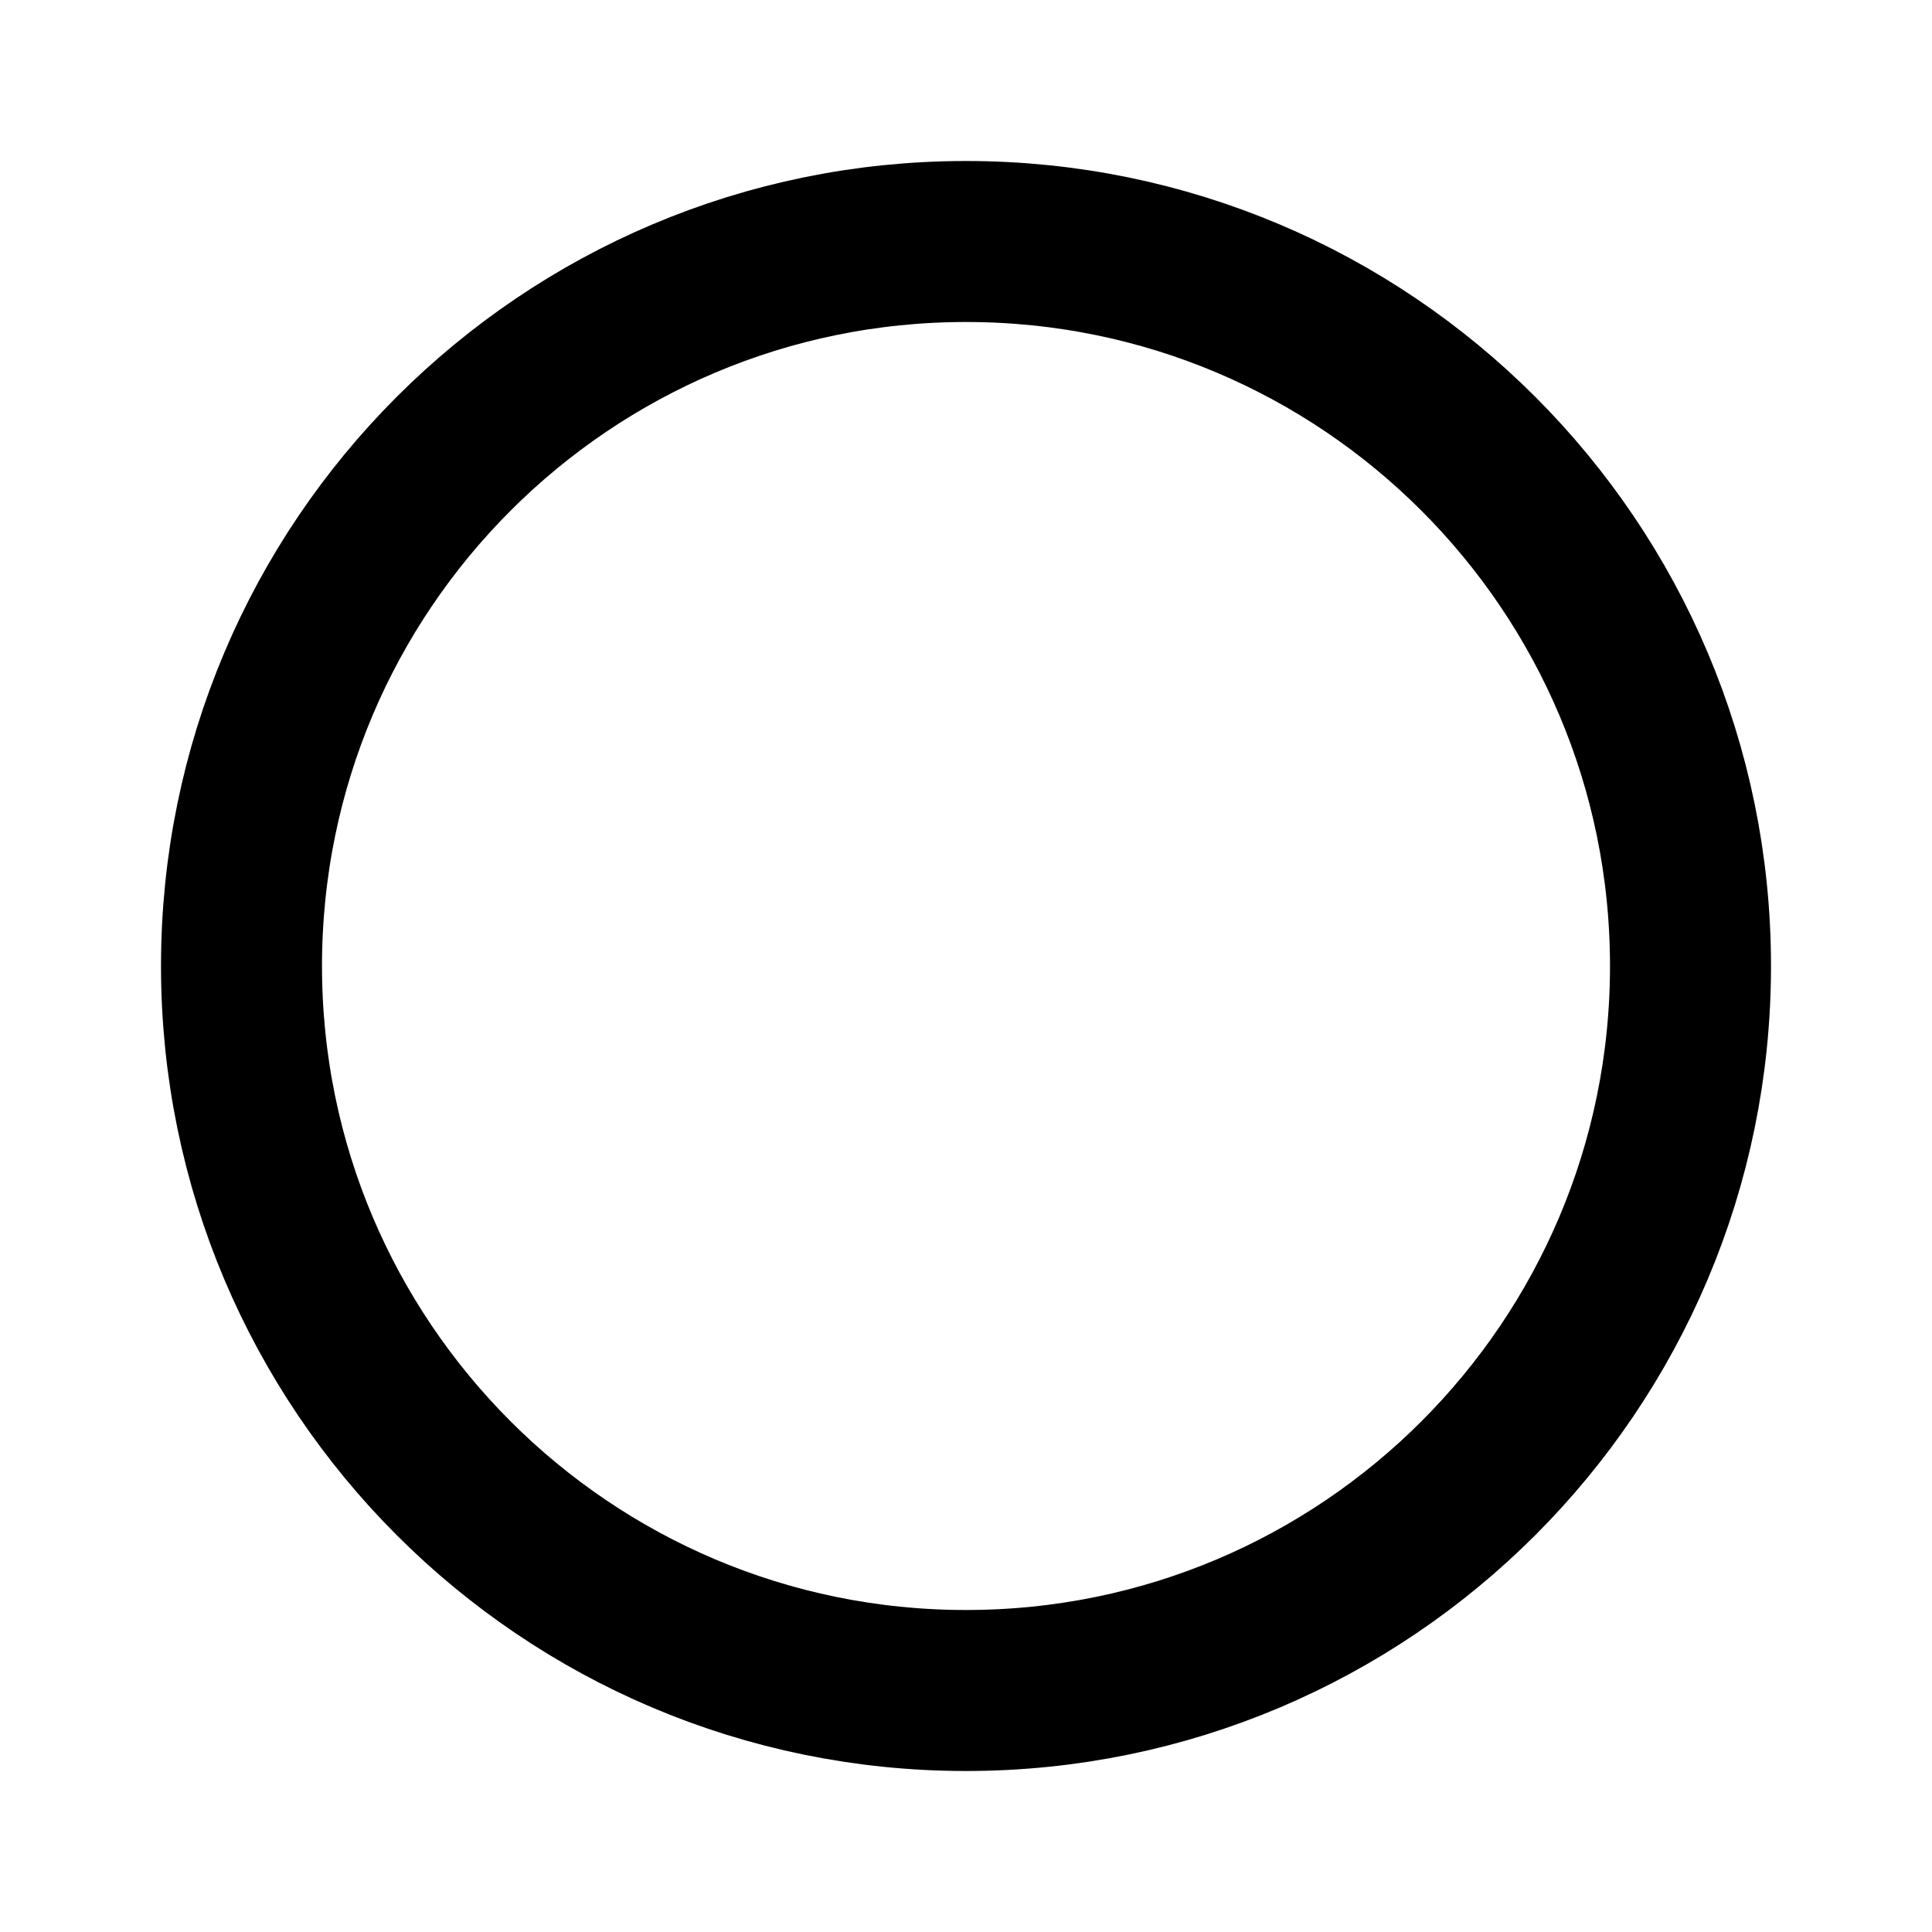
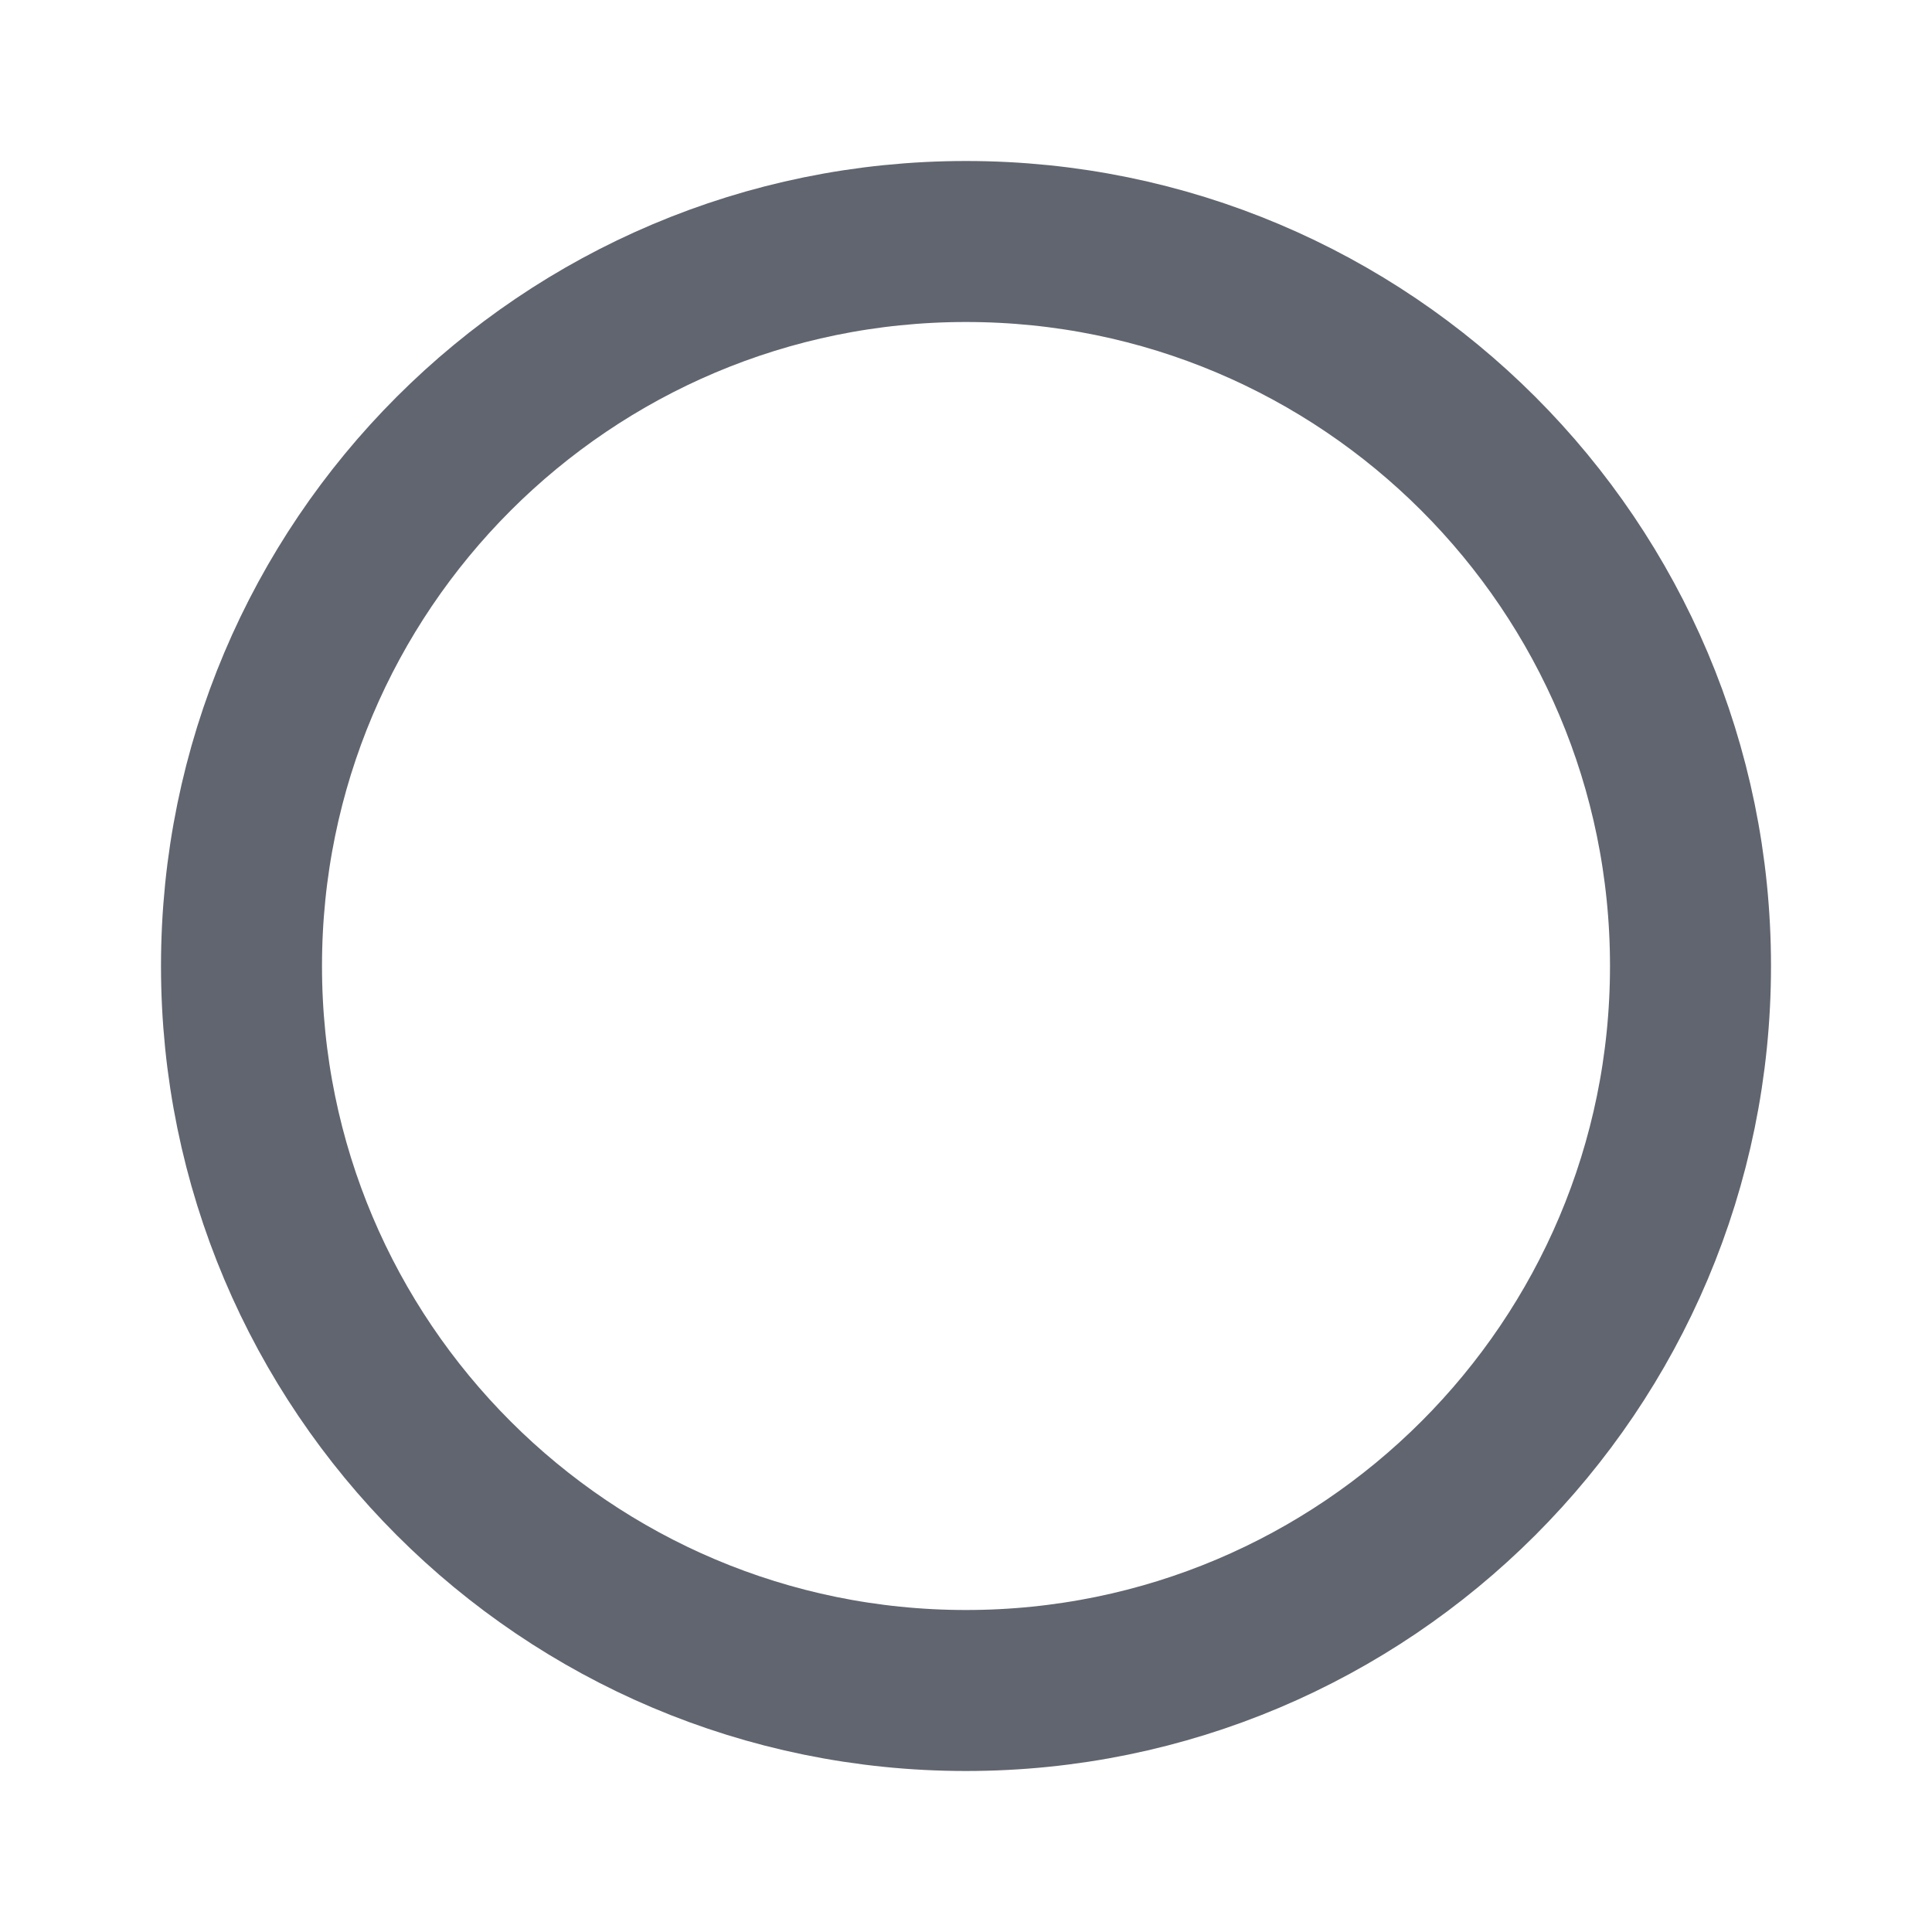
- <svg xmlns="http://www.w3.org/2000/svg" class="icon icon-tabler icon-tabler-circle" width="24" height="24" viewBox="0 0 24 24" stroke-width="2" stroke="currentColor" fill="none" stroke-linecap="round" stroke-linejoin="round">
-   <path stroke="none" d="M0 0h24v24H0z" fill="none" />
-   <circle cx="12" cy="12" r="9" />
+ <svg xmlns="http://www.w3.org/2000/svg" width="24" height="24" viewBox="0 0 24 24" fill="none">
+   <path d="M12 21C16.971 21 21 16.971 21 12C21 7.029 16.971 3 12 3C7.029 3 3 7.029 3 12C3 16.971 7.029 21 12 21Z" stroke="#61656F" stroke-width="2" stroke-linecap="round" stroke-linejoin="round" />
</svg>
